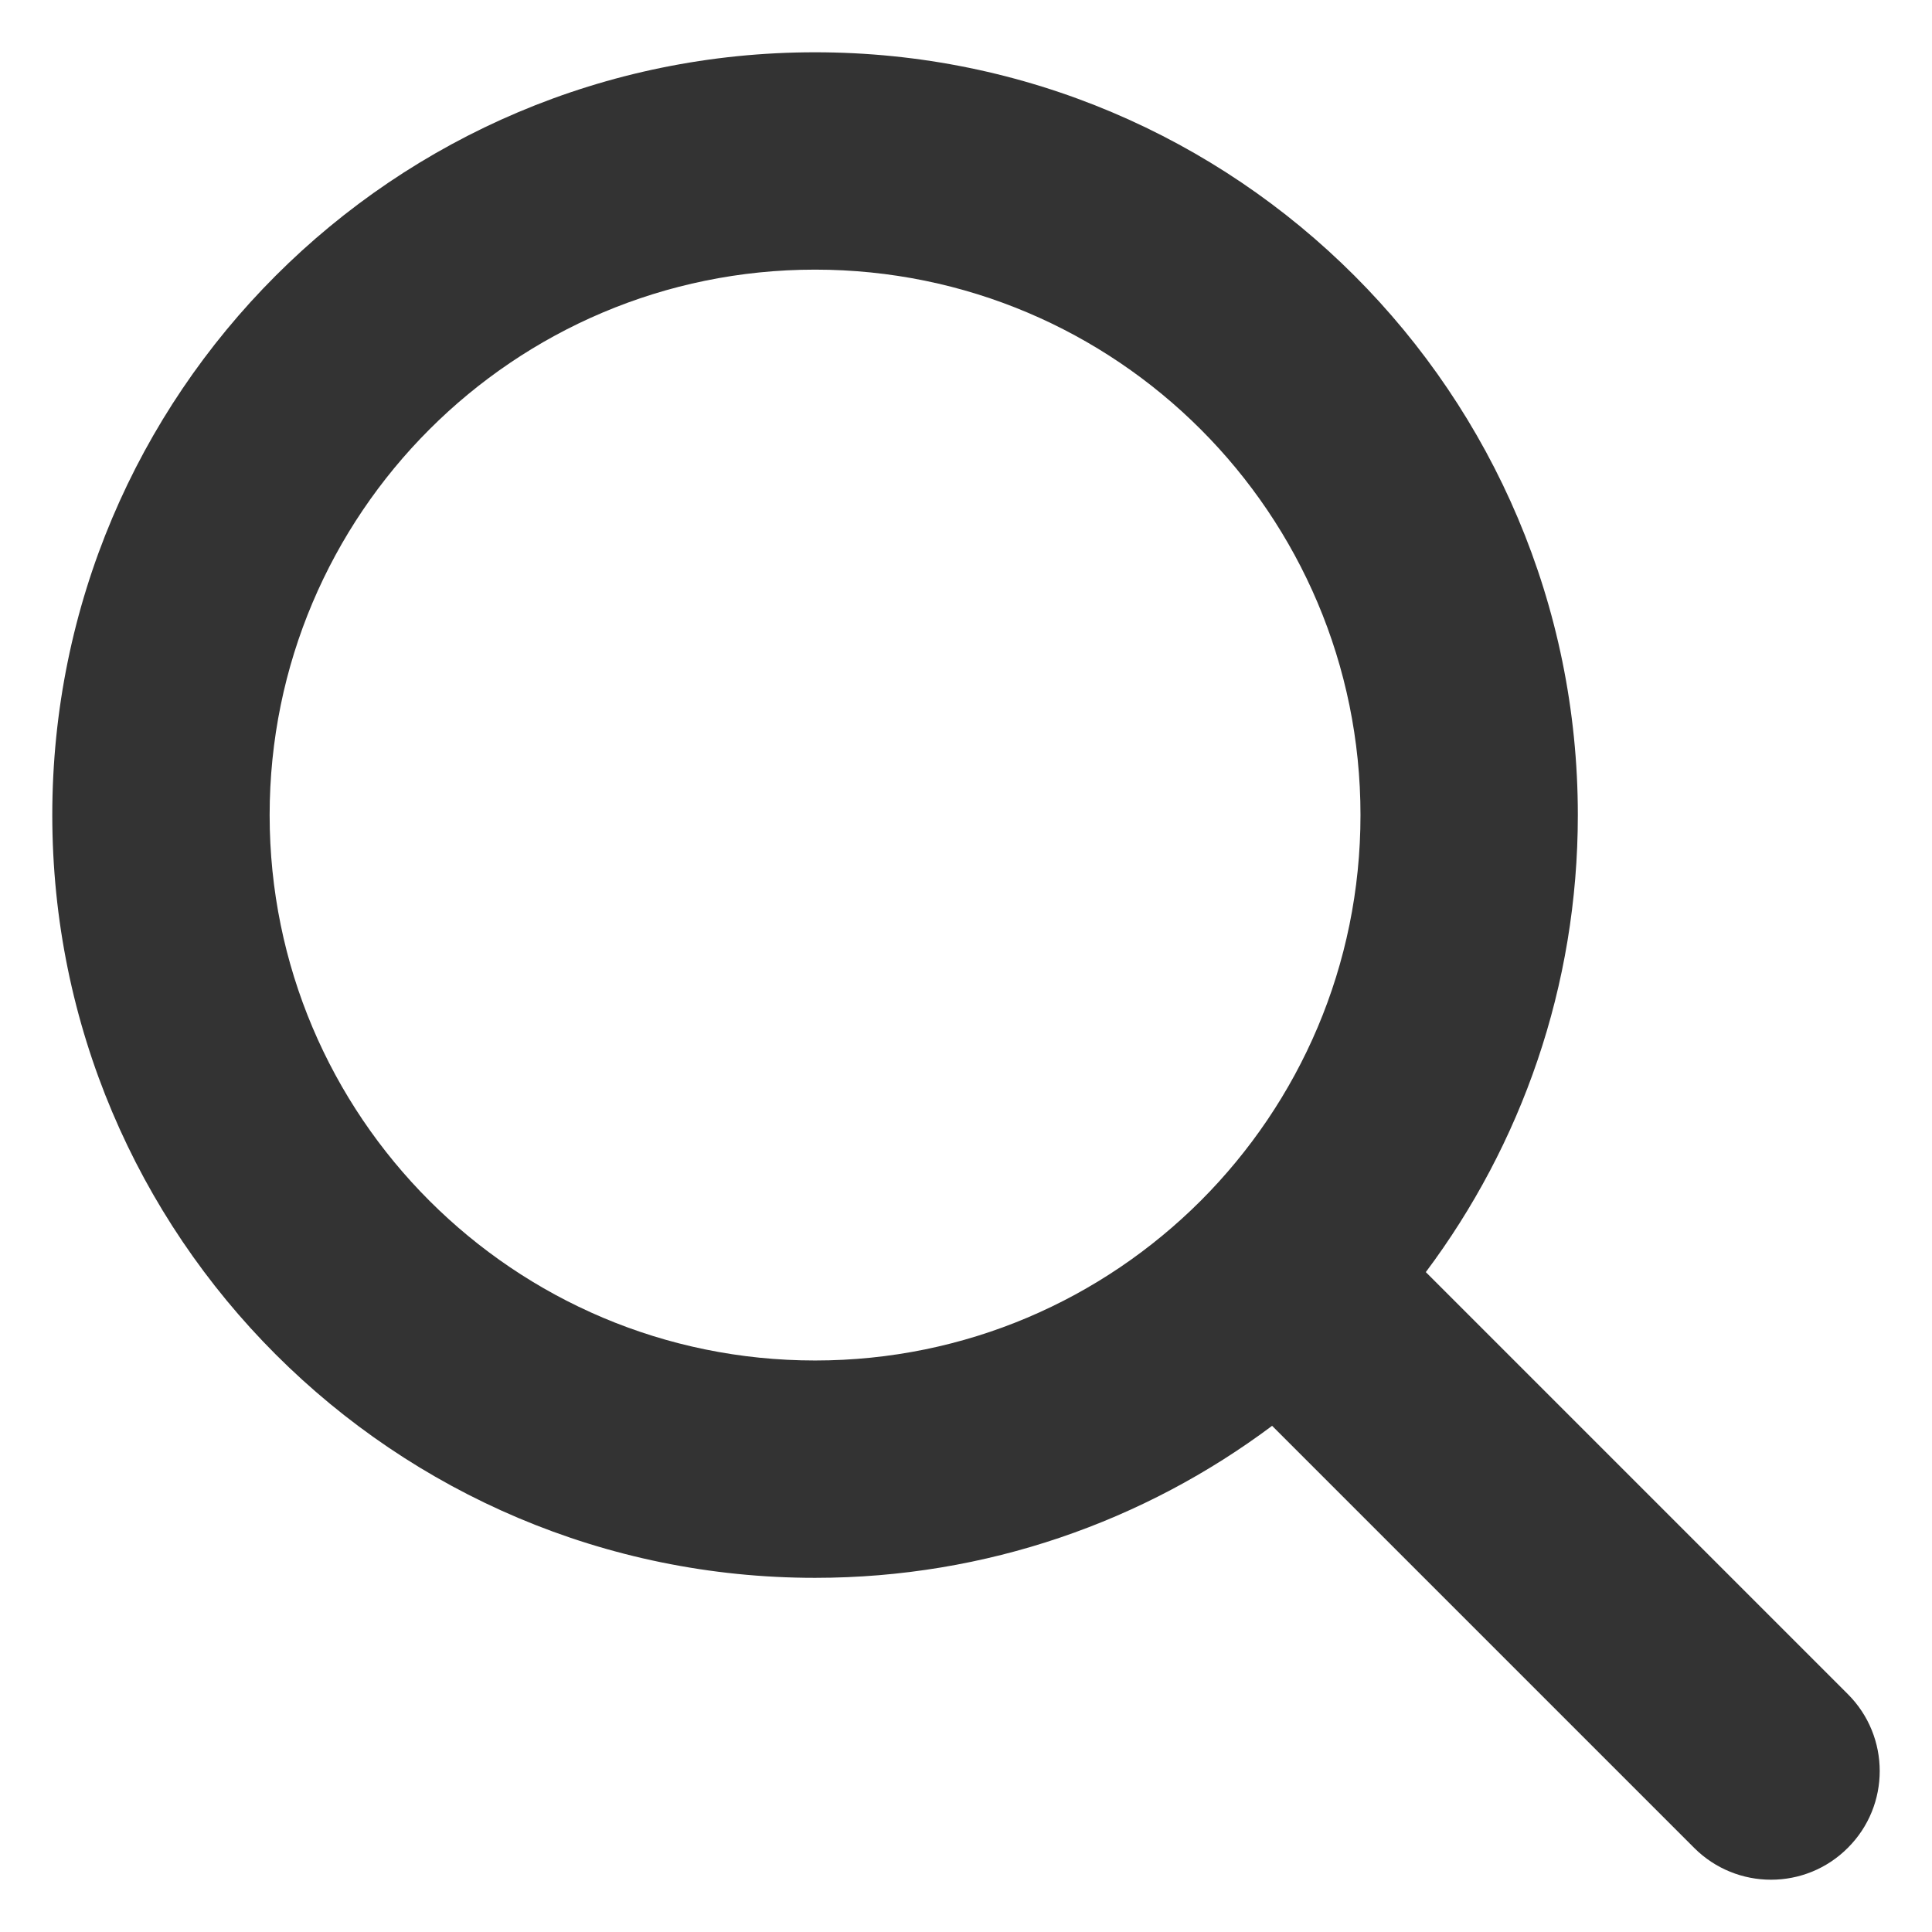
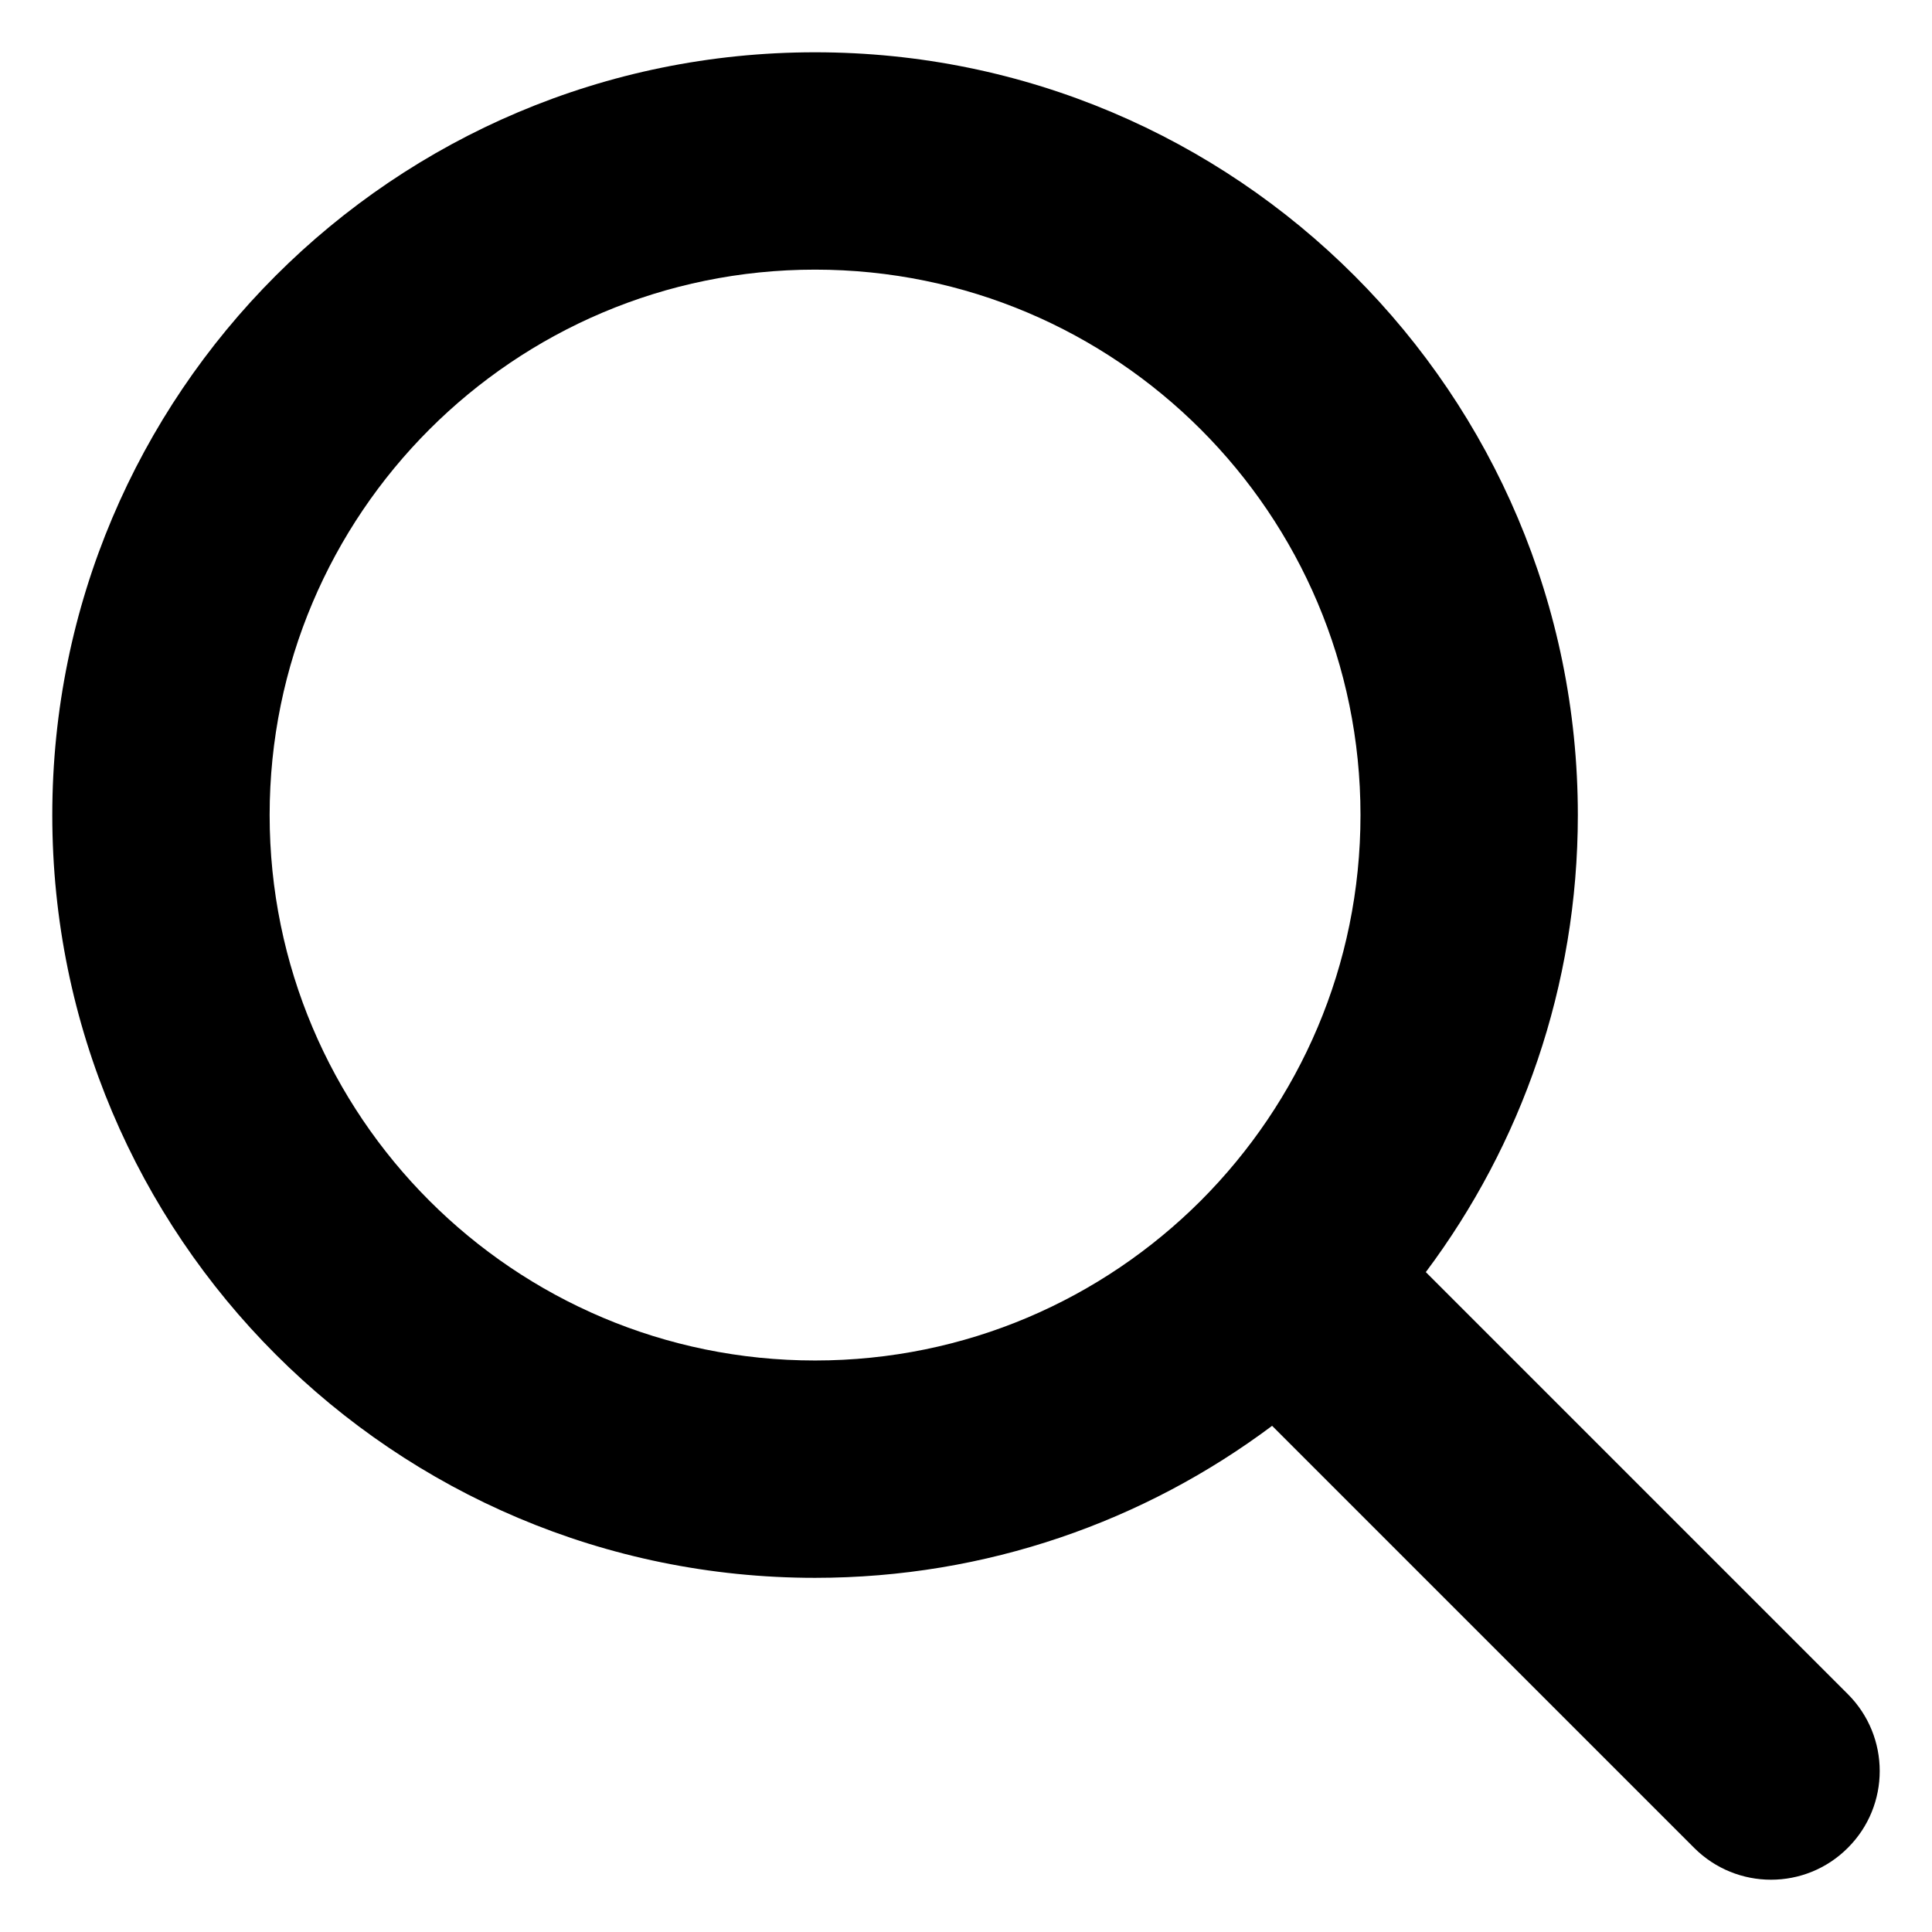
- <svg xmlns="http://www.w3.org/2000/svg" width="16" height="16" viewBox="0 0 16 16" fill="none">
-   <path fill-rule="evenodd" clip-rule="evenodd" d="M6.75 2.233C4.256 2.233 2.233 4.256 2.233 6.75C2.233 9.245 4.256 11.267 6.75 11.267C7.998 11.267 9.125 10.762 9.944 9.944C10.762 9.125 11.267 7.998 11.267 6.75C11.267 4.256 9.245 2.233 6.75 2.233ZM0.433 6.75C0.433 3.261 3.261 0.433 6.75 0.433C10.239 0.433 13.067 3.261 13.067 6.75C13.067 8.169 12.598 9.48 11.808 10.535L15.303 14.03C15.655 14.382 15.655 14.952 15.303 15.303C14.952 15.655 14.382 15.655 14.03 15.303L10.535 11.808C9.48 12.598 8.169 13.067 6.75 13.067C3.261 13.067 0.433 10.239 0.433 6.75Z" fill="#333333" />
+ <svg xmlns="http://www.w3.org/2000/svg" width="16" height="16" viewBox="0 0 16 16">
+   <path fill-rule="evenodd" clip-rule="evenodd" d="M6.75 2.233C4.256 2.233 2.233 4.256 2.233 6.75C2.233 9.245 4.256 11.267 6.75 11.267C7.998 11.267 9.125 10.762 9.944 9.944C10.762 9.125 11.267 7.998 11.267 6.75C11.267 4.256 9.245 2.233 6.75 2.233ZM0.433 6.75C0.433 3.261 3.261 0.433 6.75 0.433C10.239 0.433 13.067 3.261 13.067 6.75C13.067 8.169 12.598 9.48 11.808 10.535L15.303 14.03C15.655 14.382 15.655 14.952 15.303 15.303C14.952 15.655 14.382 15.655 14.03 15.303L10.535 11.808C9.48 12.598 8.169 13.067 6.75 13.067C3.261 13.067 0.433 10.239 0.433 6.75Z" fill="currentColor" />
</svg>
